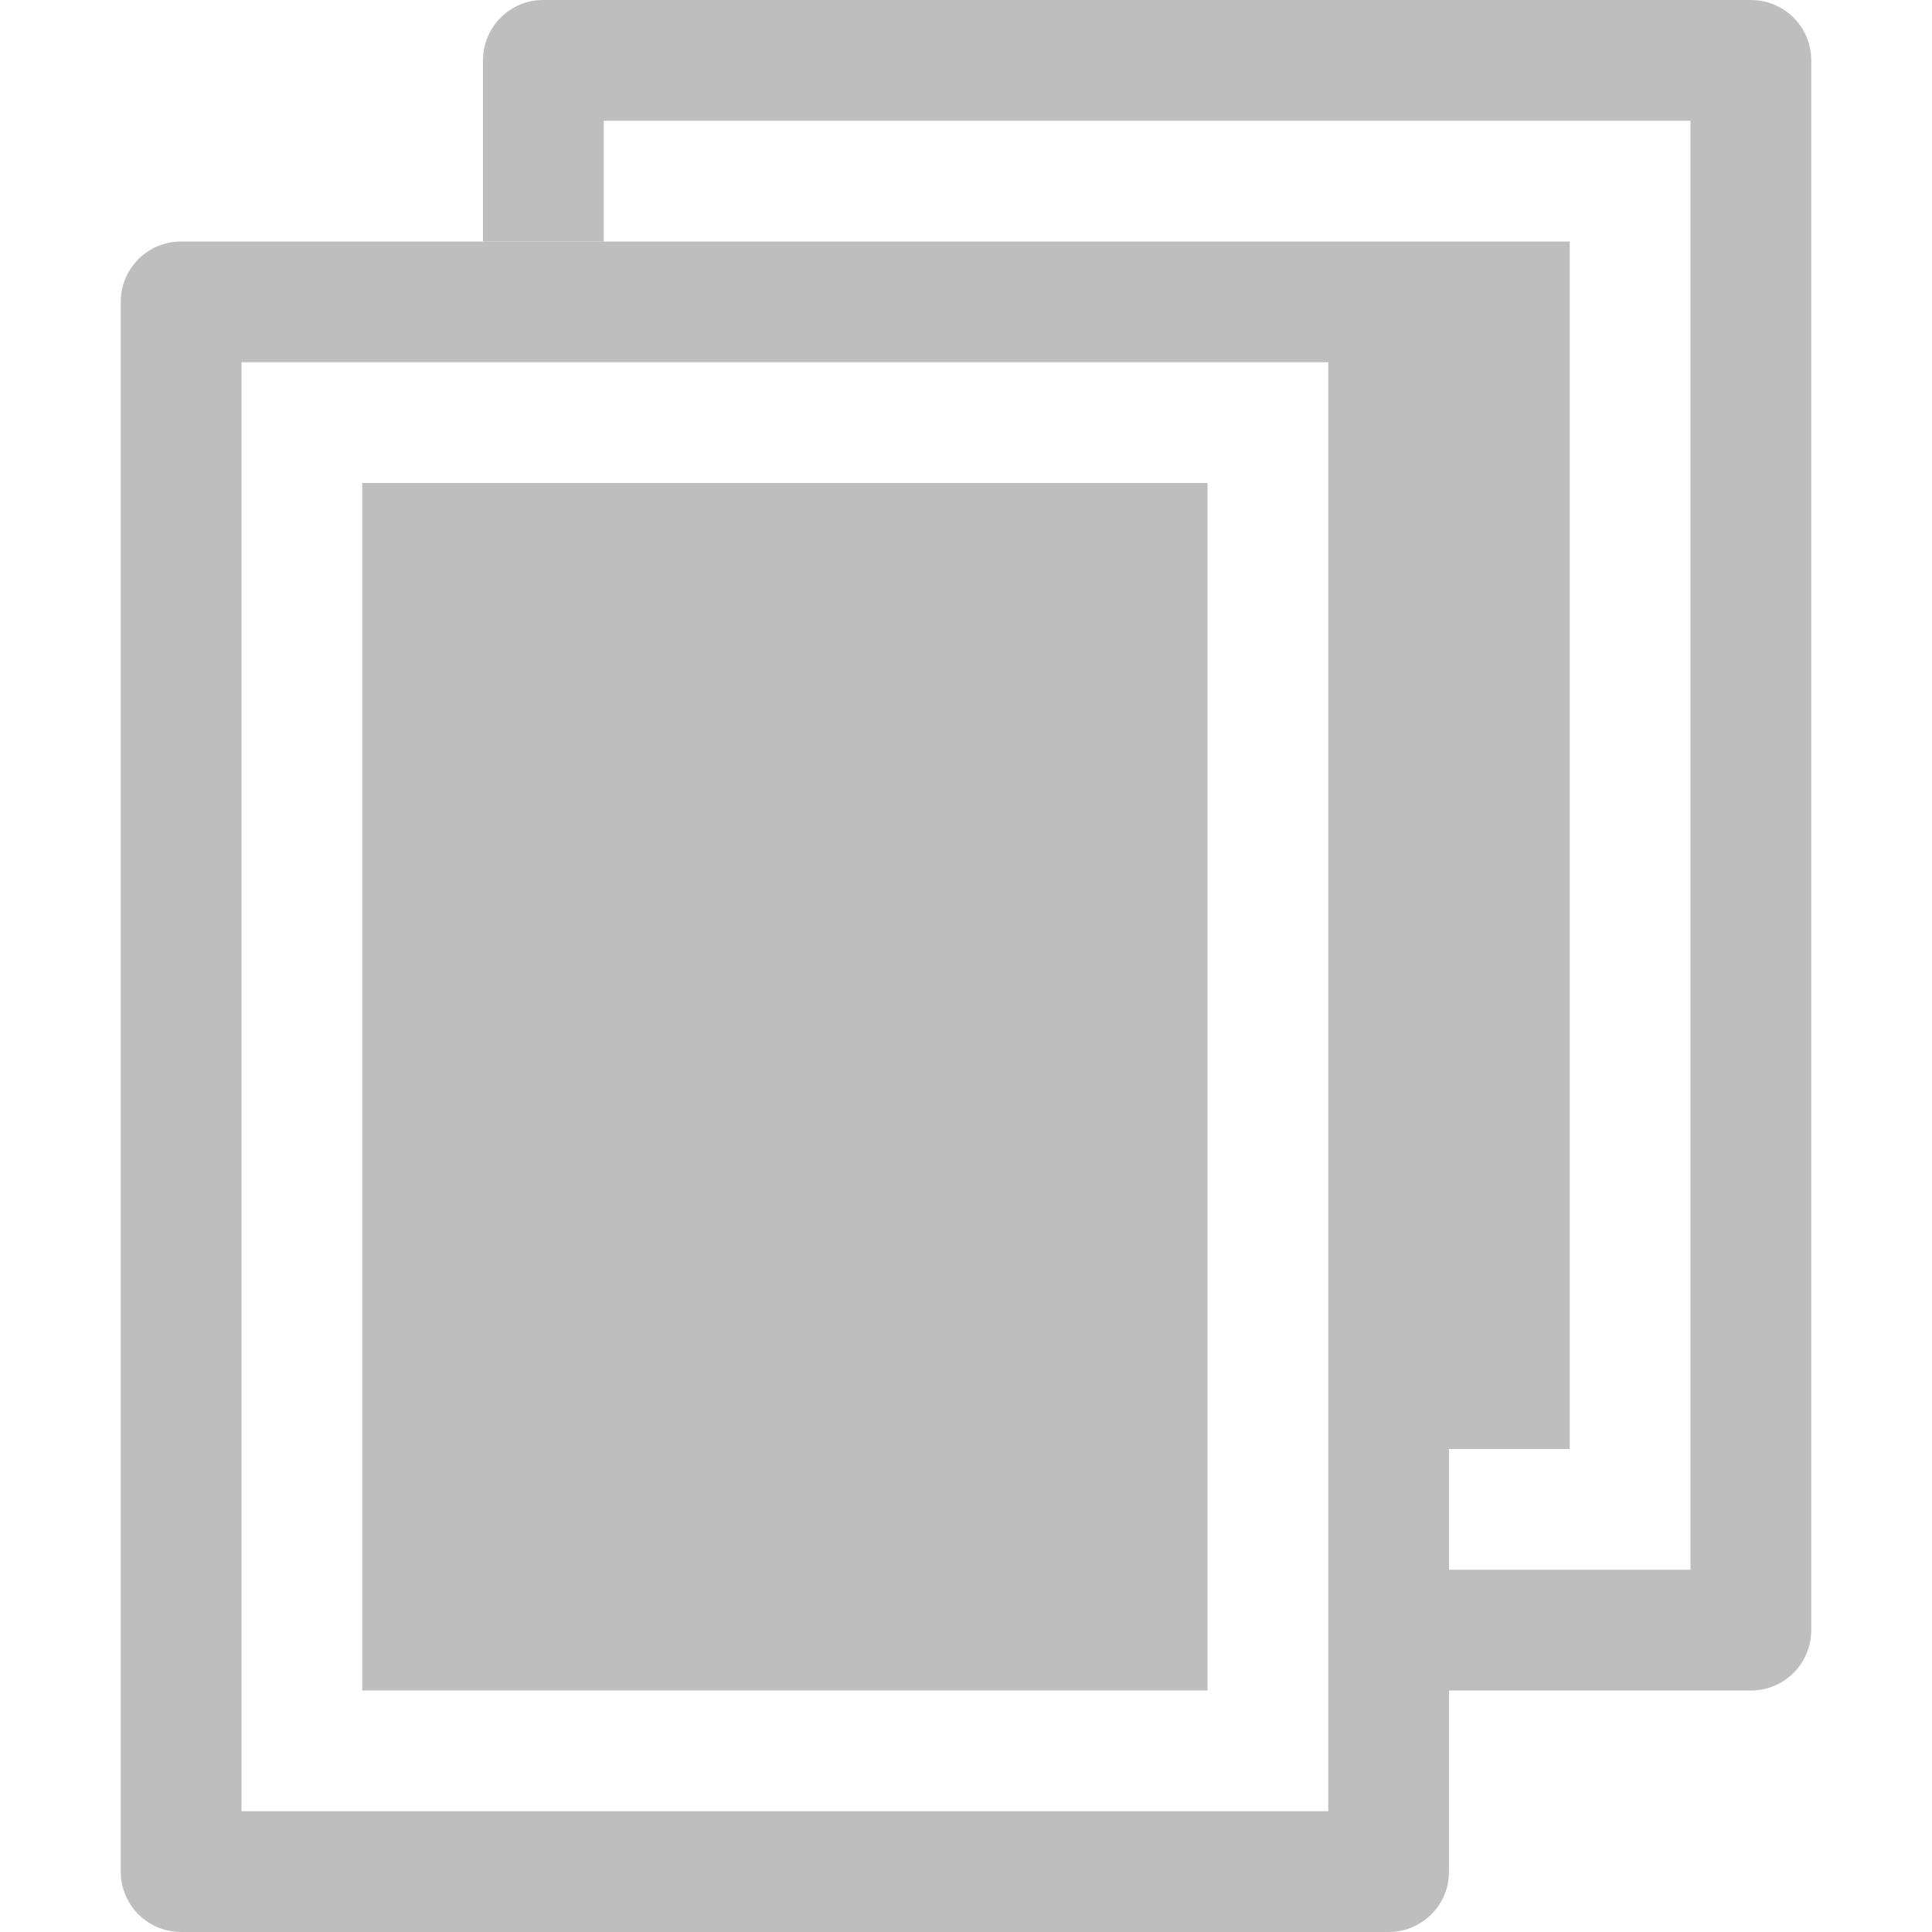
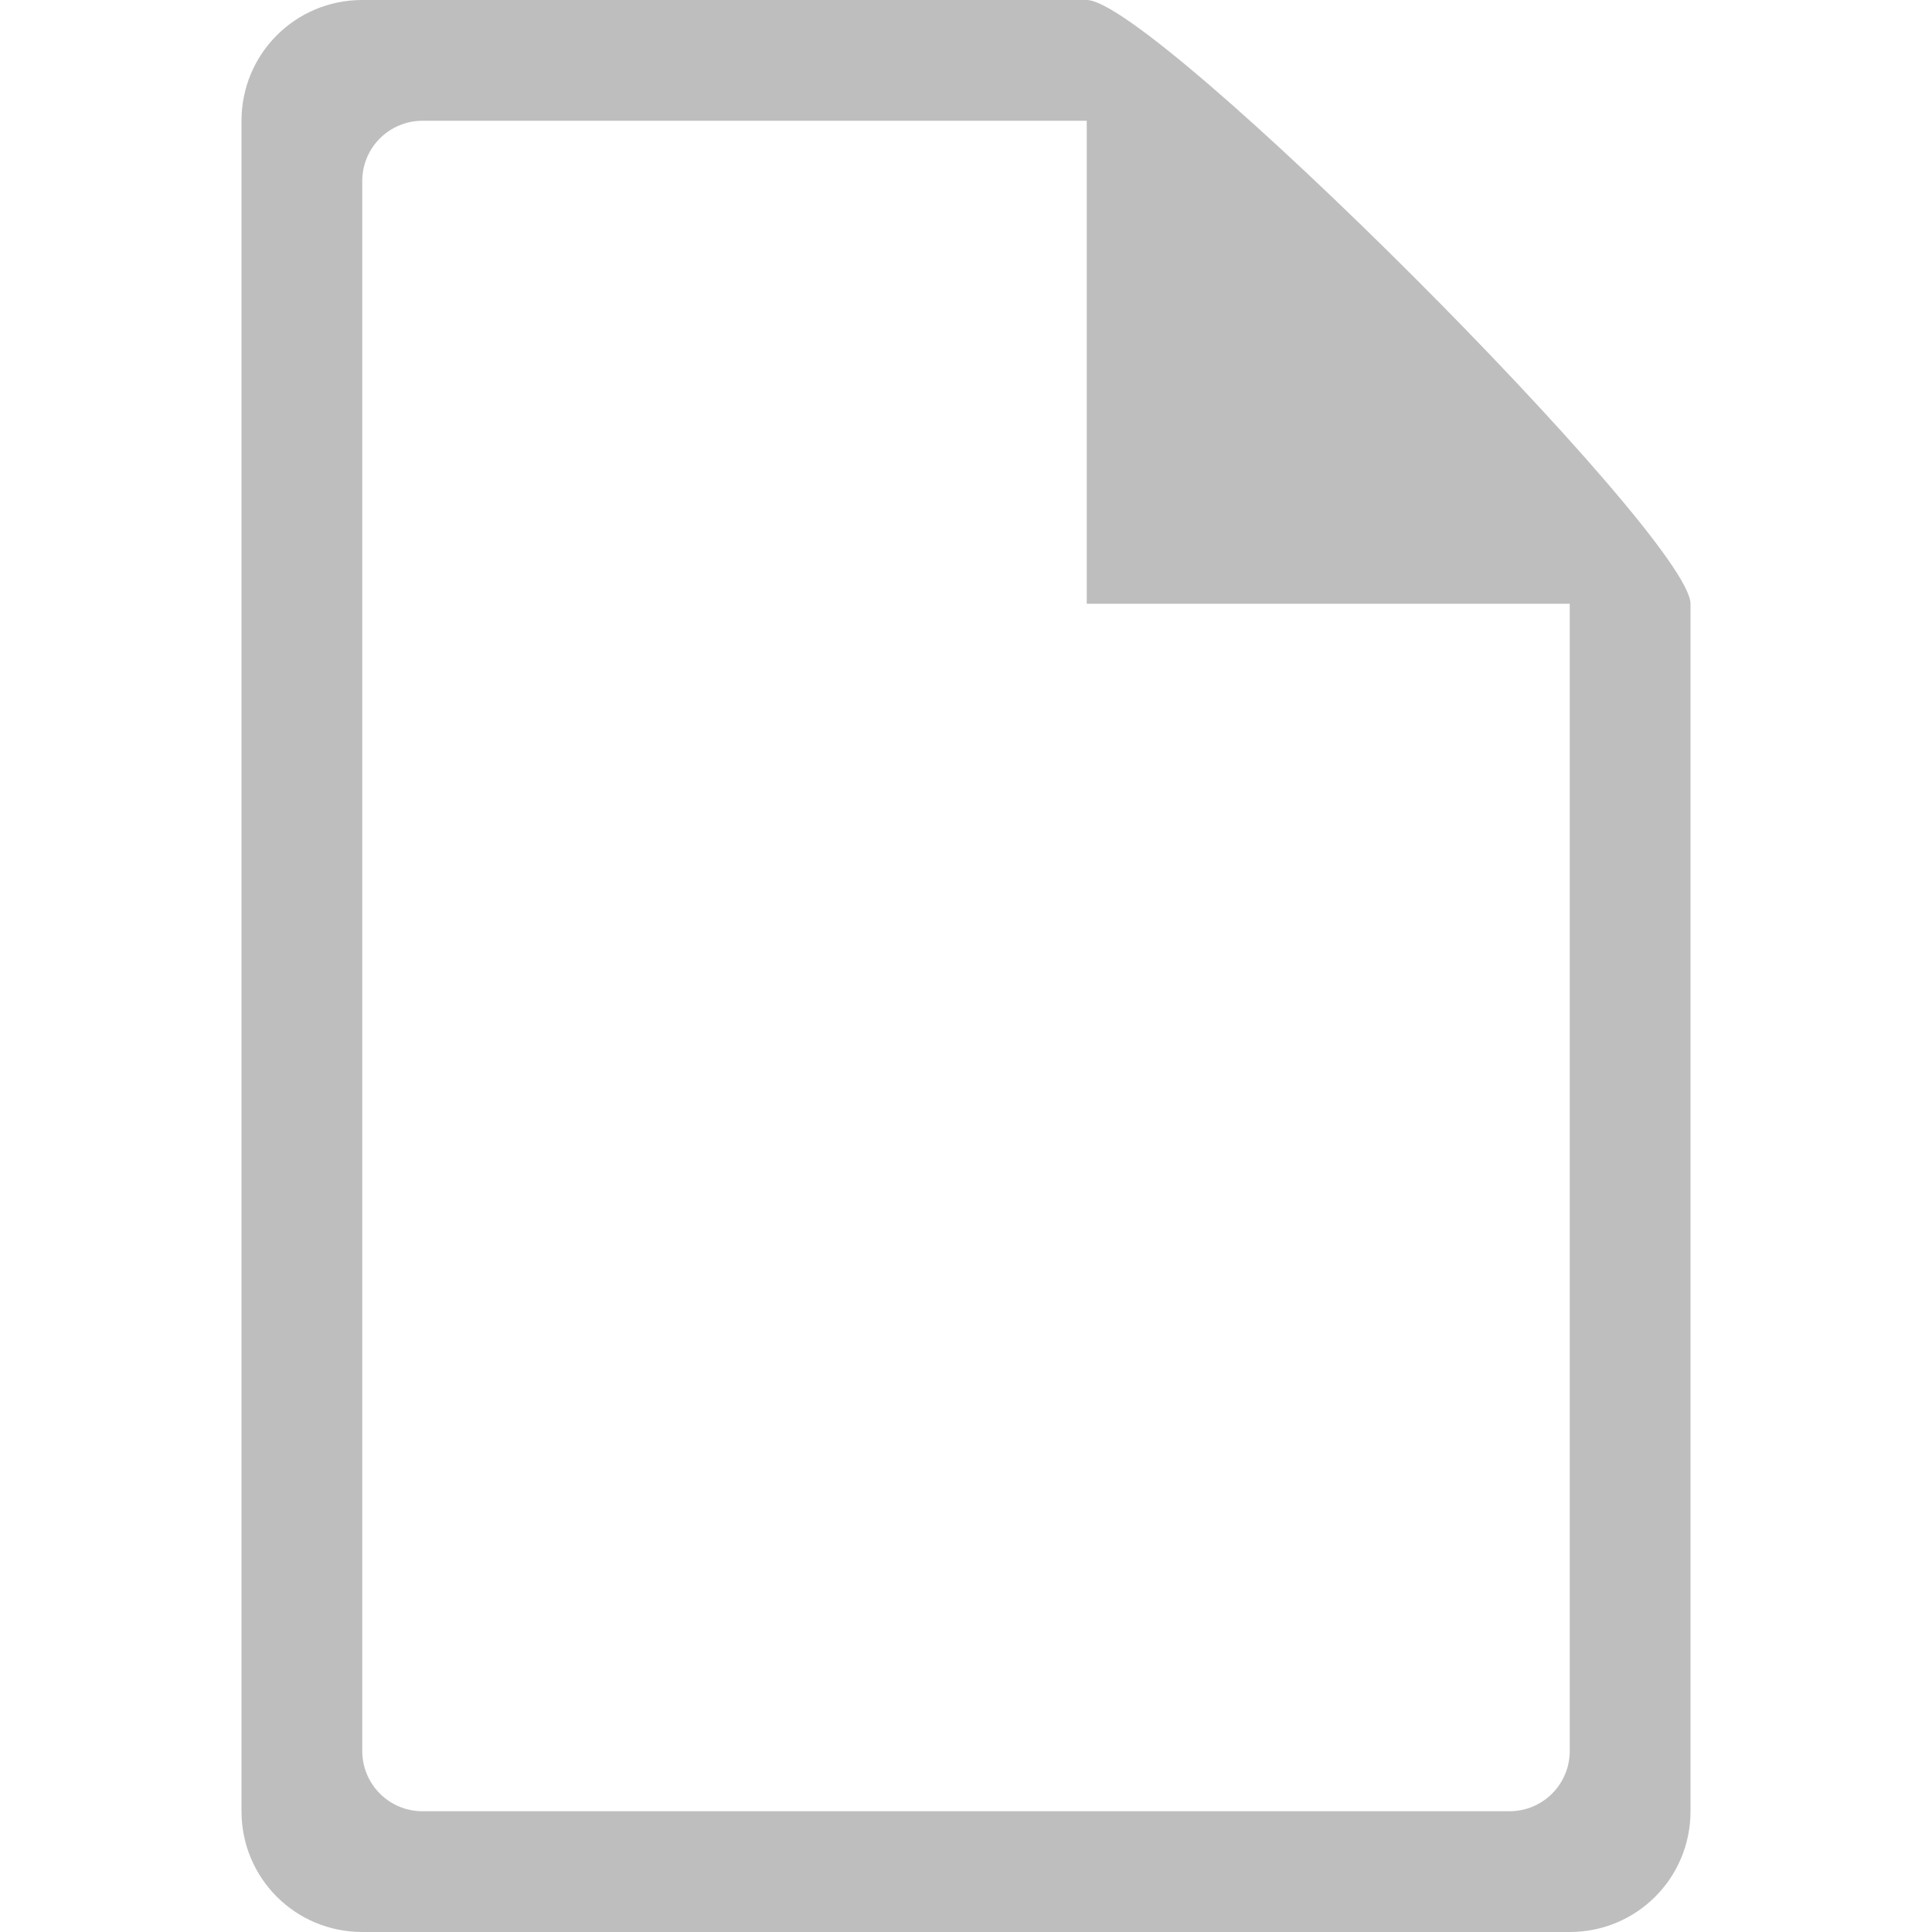
<svg xmlns="http://www.w3.org/2000/svg" xmlns:xlink="http://www.w3.org/1999/xlink" version="1.1" width="16" height="16" id="svg7384">
  <defs id="defs11">
    <linearGradient id="linearGradient4125">
      <stop id="stop4127" style="stop-color:#bebebe;stop-opacity:0.729" offset="0" />
      <stop id="stop4129" style="stop-color:#c8c8c8;stop-opacity:1" offset="0.086" />
      <stop id="stop4131" style="stop-color:#cdcdcd;stop-opacity:0.878" offset="0.924" />
      <stop id="stop4133" style="stop-color:#d3d3d3;stop-opacity:0.749" offset="1" />
    </linearGradient>
    <linearGradient x1="8" y1="11.333" x2="8" y2="4.667" id="linearGradient4032" xlink:href="#linearGradient4125" gradientUnits="userSpaceOnUse" gradientTransform="matrix(0.6428571,0,0,1.5,9.357143,-3)" />
    <linearGradient id="linearGradient4114-1">
      <stop id="stop4116-38" style="stop-color:#bebebe;stop-opacity:0.4" offset="0" />
      <stop id="stop4122-7" style="stop-color:#c8c8c8;stop-opacity:0.417" offset="0.086" />
      <stop id="stop4124-4" style="stop-color:#cdcdcd;stop-opacity:0.417" offset="0.924" />
      <stop id="stop4118-9" style="stop-color:#d3d3d3;stop-opacity:0" offset="1" />
    </linearGradient>
    <linearGradient x1="8" y1="11.333" x2="8" y2="4.667" id="linearGradient4052" xlink:href="#linearGradient4114-1" gradientUnits="userSpaceOnUse" gradientTransform="matrix(0.6428571,0,0,1.5,7.357143,-4e-7)" />
  </defs>
-   <path d="M 4.5,0 C 4.223,0 4,0.223 4,0.5 L 4,2 5,2 5,1 l 9,0 0,12 -2,0 0,1 2.5,0 c 0.277,0 0.5,-0.223 0.5,-0.5 l 0,-13 C 15,0.223 14.777,0 14.5,0 z" id="rect3077-0" style="color:#bebebe;fill:#bebebe;fill-opacity:1;fill-rule:nonzero;stroke:none;stroke-width:1;marker:none;visibility:visible;display:inline;overflow:visible;enable-background:accumulate" />
-   <path d="M 1.5,2 C 1.223,2 1,2.223 1,2.5 l 0,13 C 1,15.777 1.223,16 1.5,16 l 10,0 c 0.277,0 0.5,-0.223 0.5,-0.5 l 0,-3.5 1,0 0,-10 z m 0.5,1 9,0 0,12 -9,0 z" id="rect3077-5-6" style="color:#bebebe;fill:#bebebe;fill-opacity:1;fill-rule:nonzero;stroke:none;stroke-width:1;marker:none;visibility:visible;display:inline;overflow:visible;enable-background:accumulate" />
-   <path d="M 3,4 3,14 10,14 10,4 3,4 z" id="rect3077-5" style="color:#bebebe;fill:#bebebe;fill-opacity:1;fill-rule:nonzero;stroke:none;stroke-width:1;marker:none;visibility:visible;display:inline;overflow:visible;enable-background:accumulate" />
+   <path style="color:#bebebe;fill:#bebebe;fill-opacity:1;fill-rule:nonzero;stroke:none;stroke-width:1;marker:none;visibility:visible;display:inline;overflow:visible;enable-background:accumulate" d="m 3,5e-7 c -0.554,0 -1,0.446 -1,1 L 2,15 c 0,0.554 0.446,1 1,1 l 10,0 c 0.554,0 1,-0.446 1,-1 l 0,-10 c 0,-0.554 -4.446,-5 -5,-5 z m 0.5,1 5.5,0 0,4 4,0 L 13,14.5 c 0,0.277 -0.223,0.5 -0.5,0.5 l -9,0 C 3.223,15 3,14.777 3,14.5 L 3,1.5 c 0,-0.277 0.223,-0.5 0.5,-0.5 z" id="rect21401-5" />
</svg>
